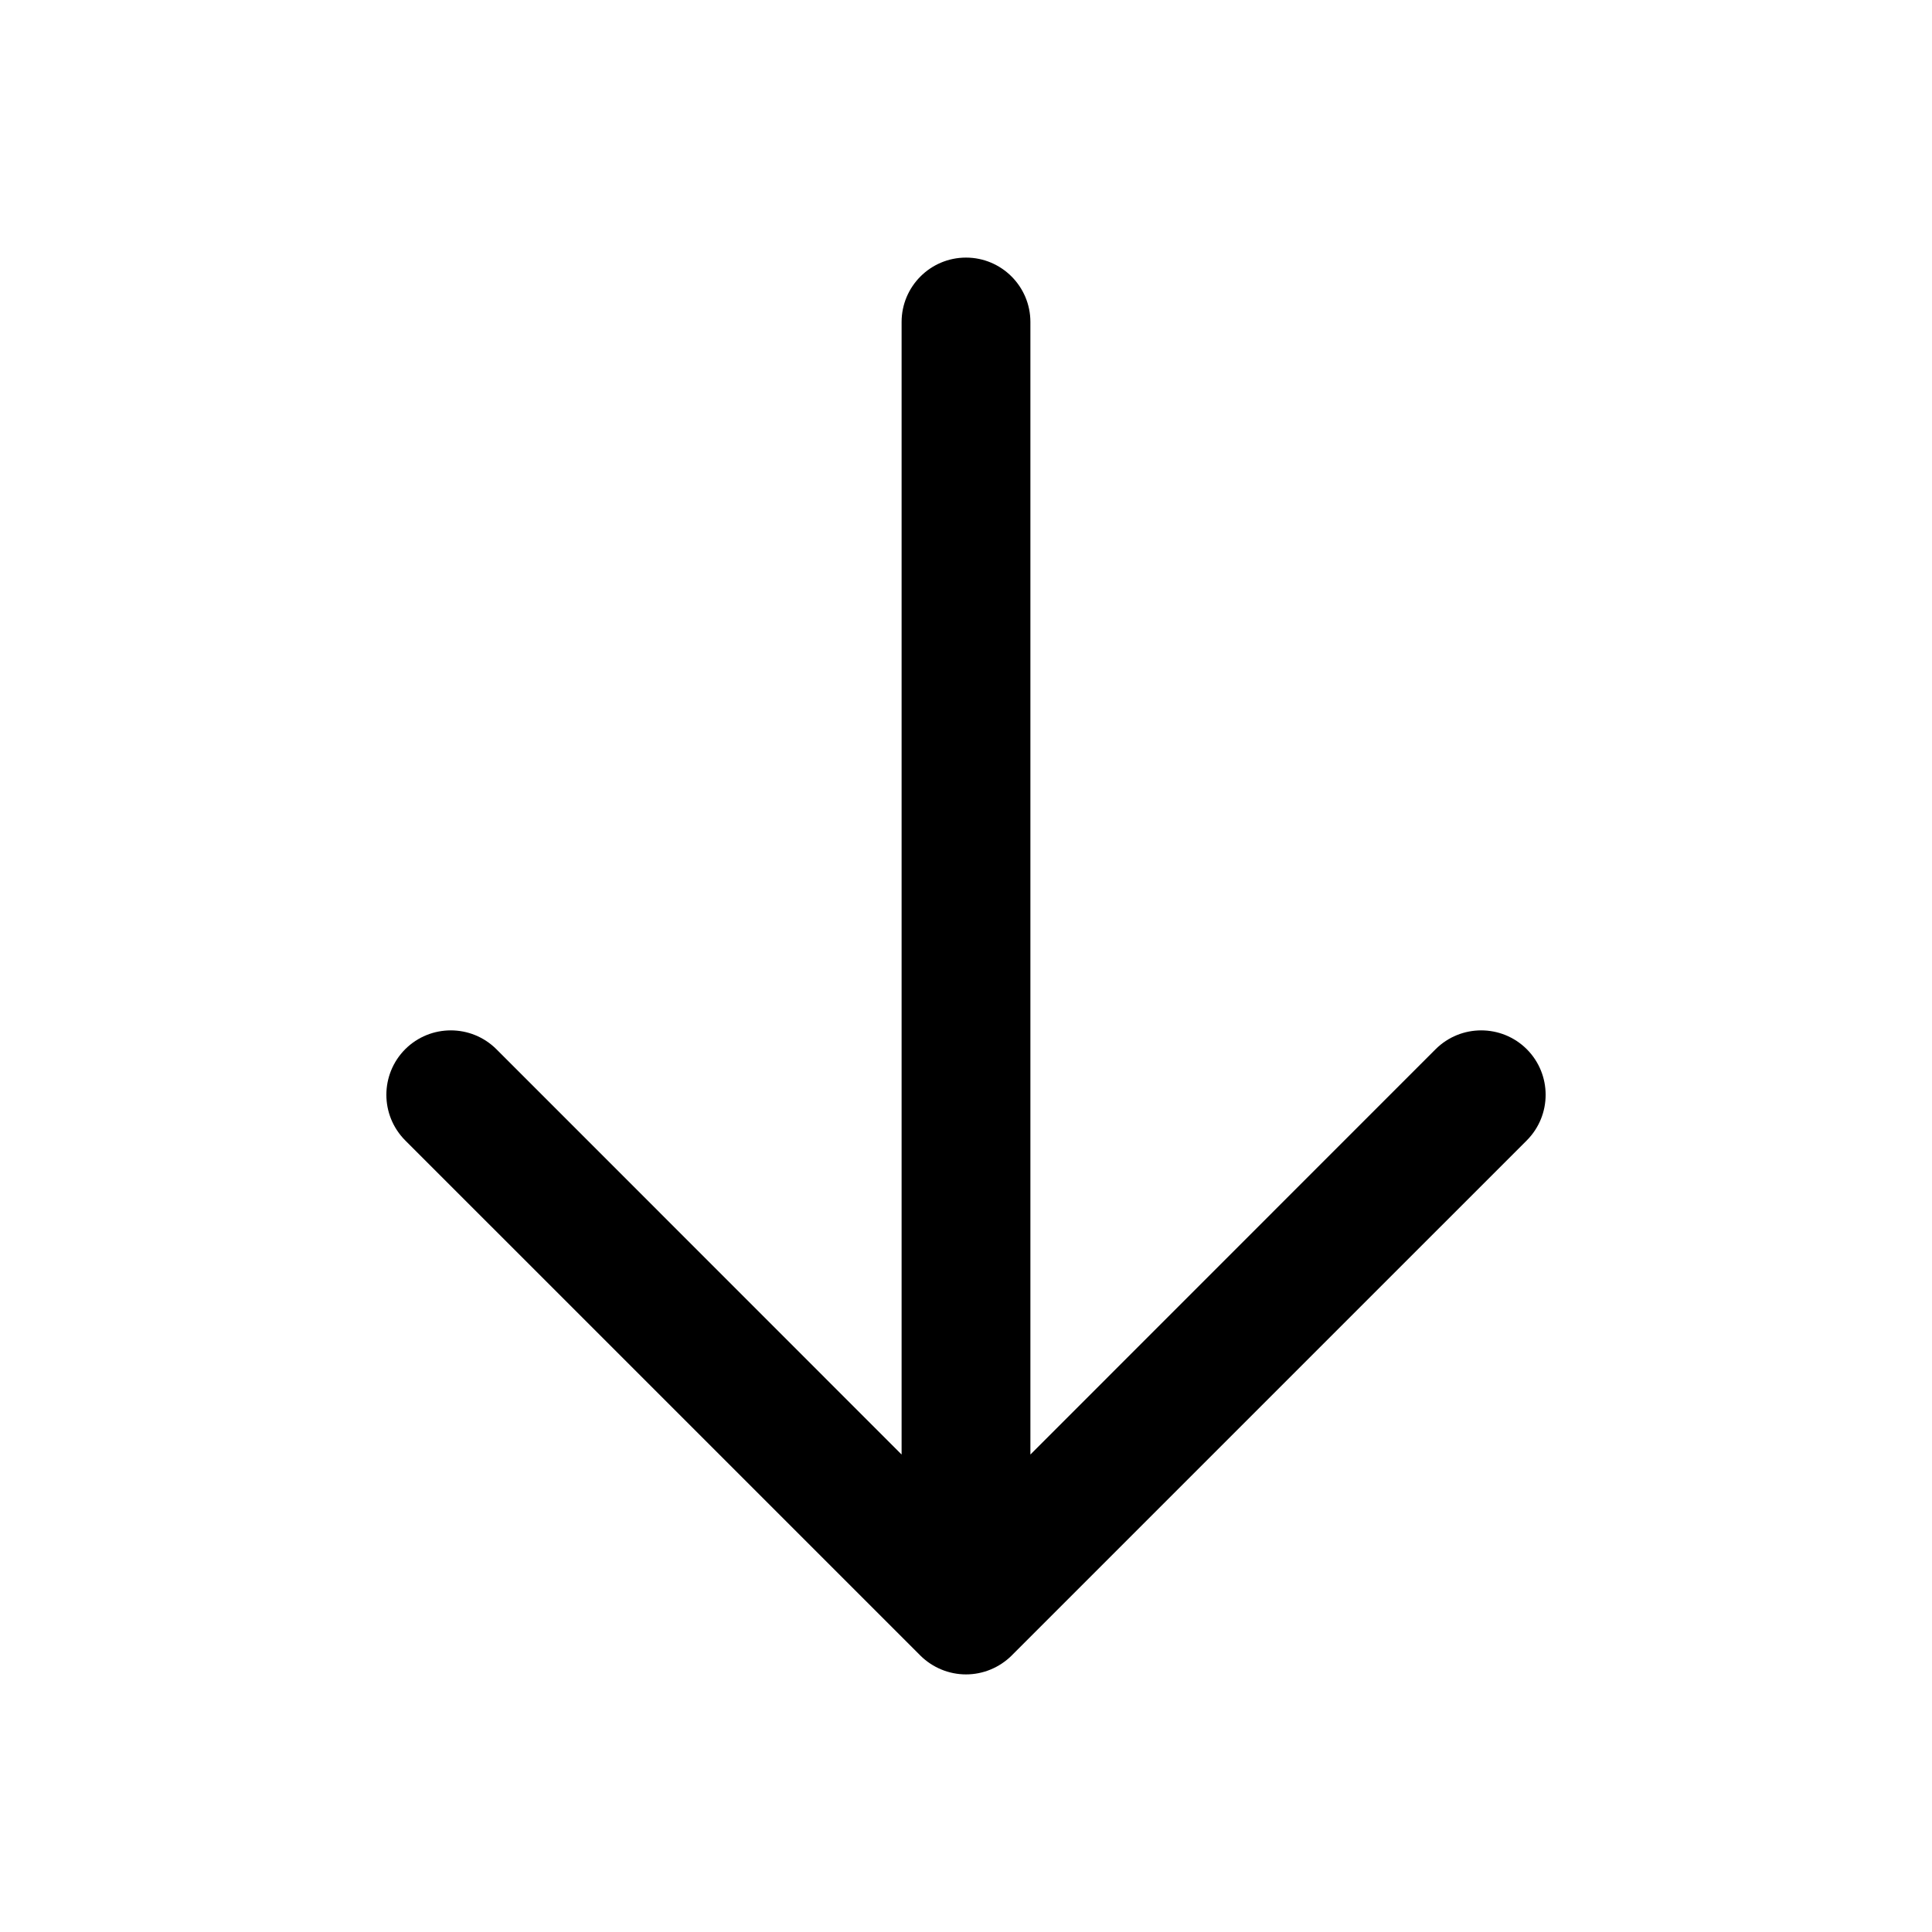
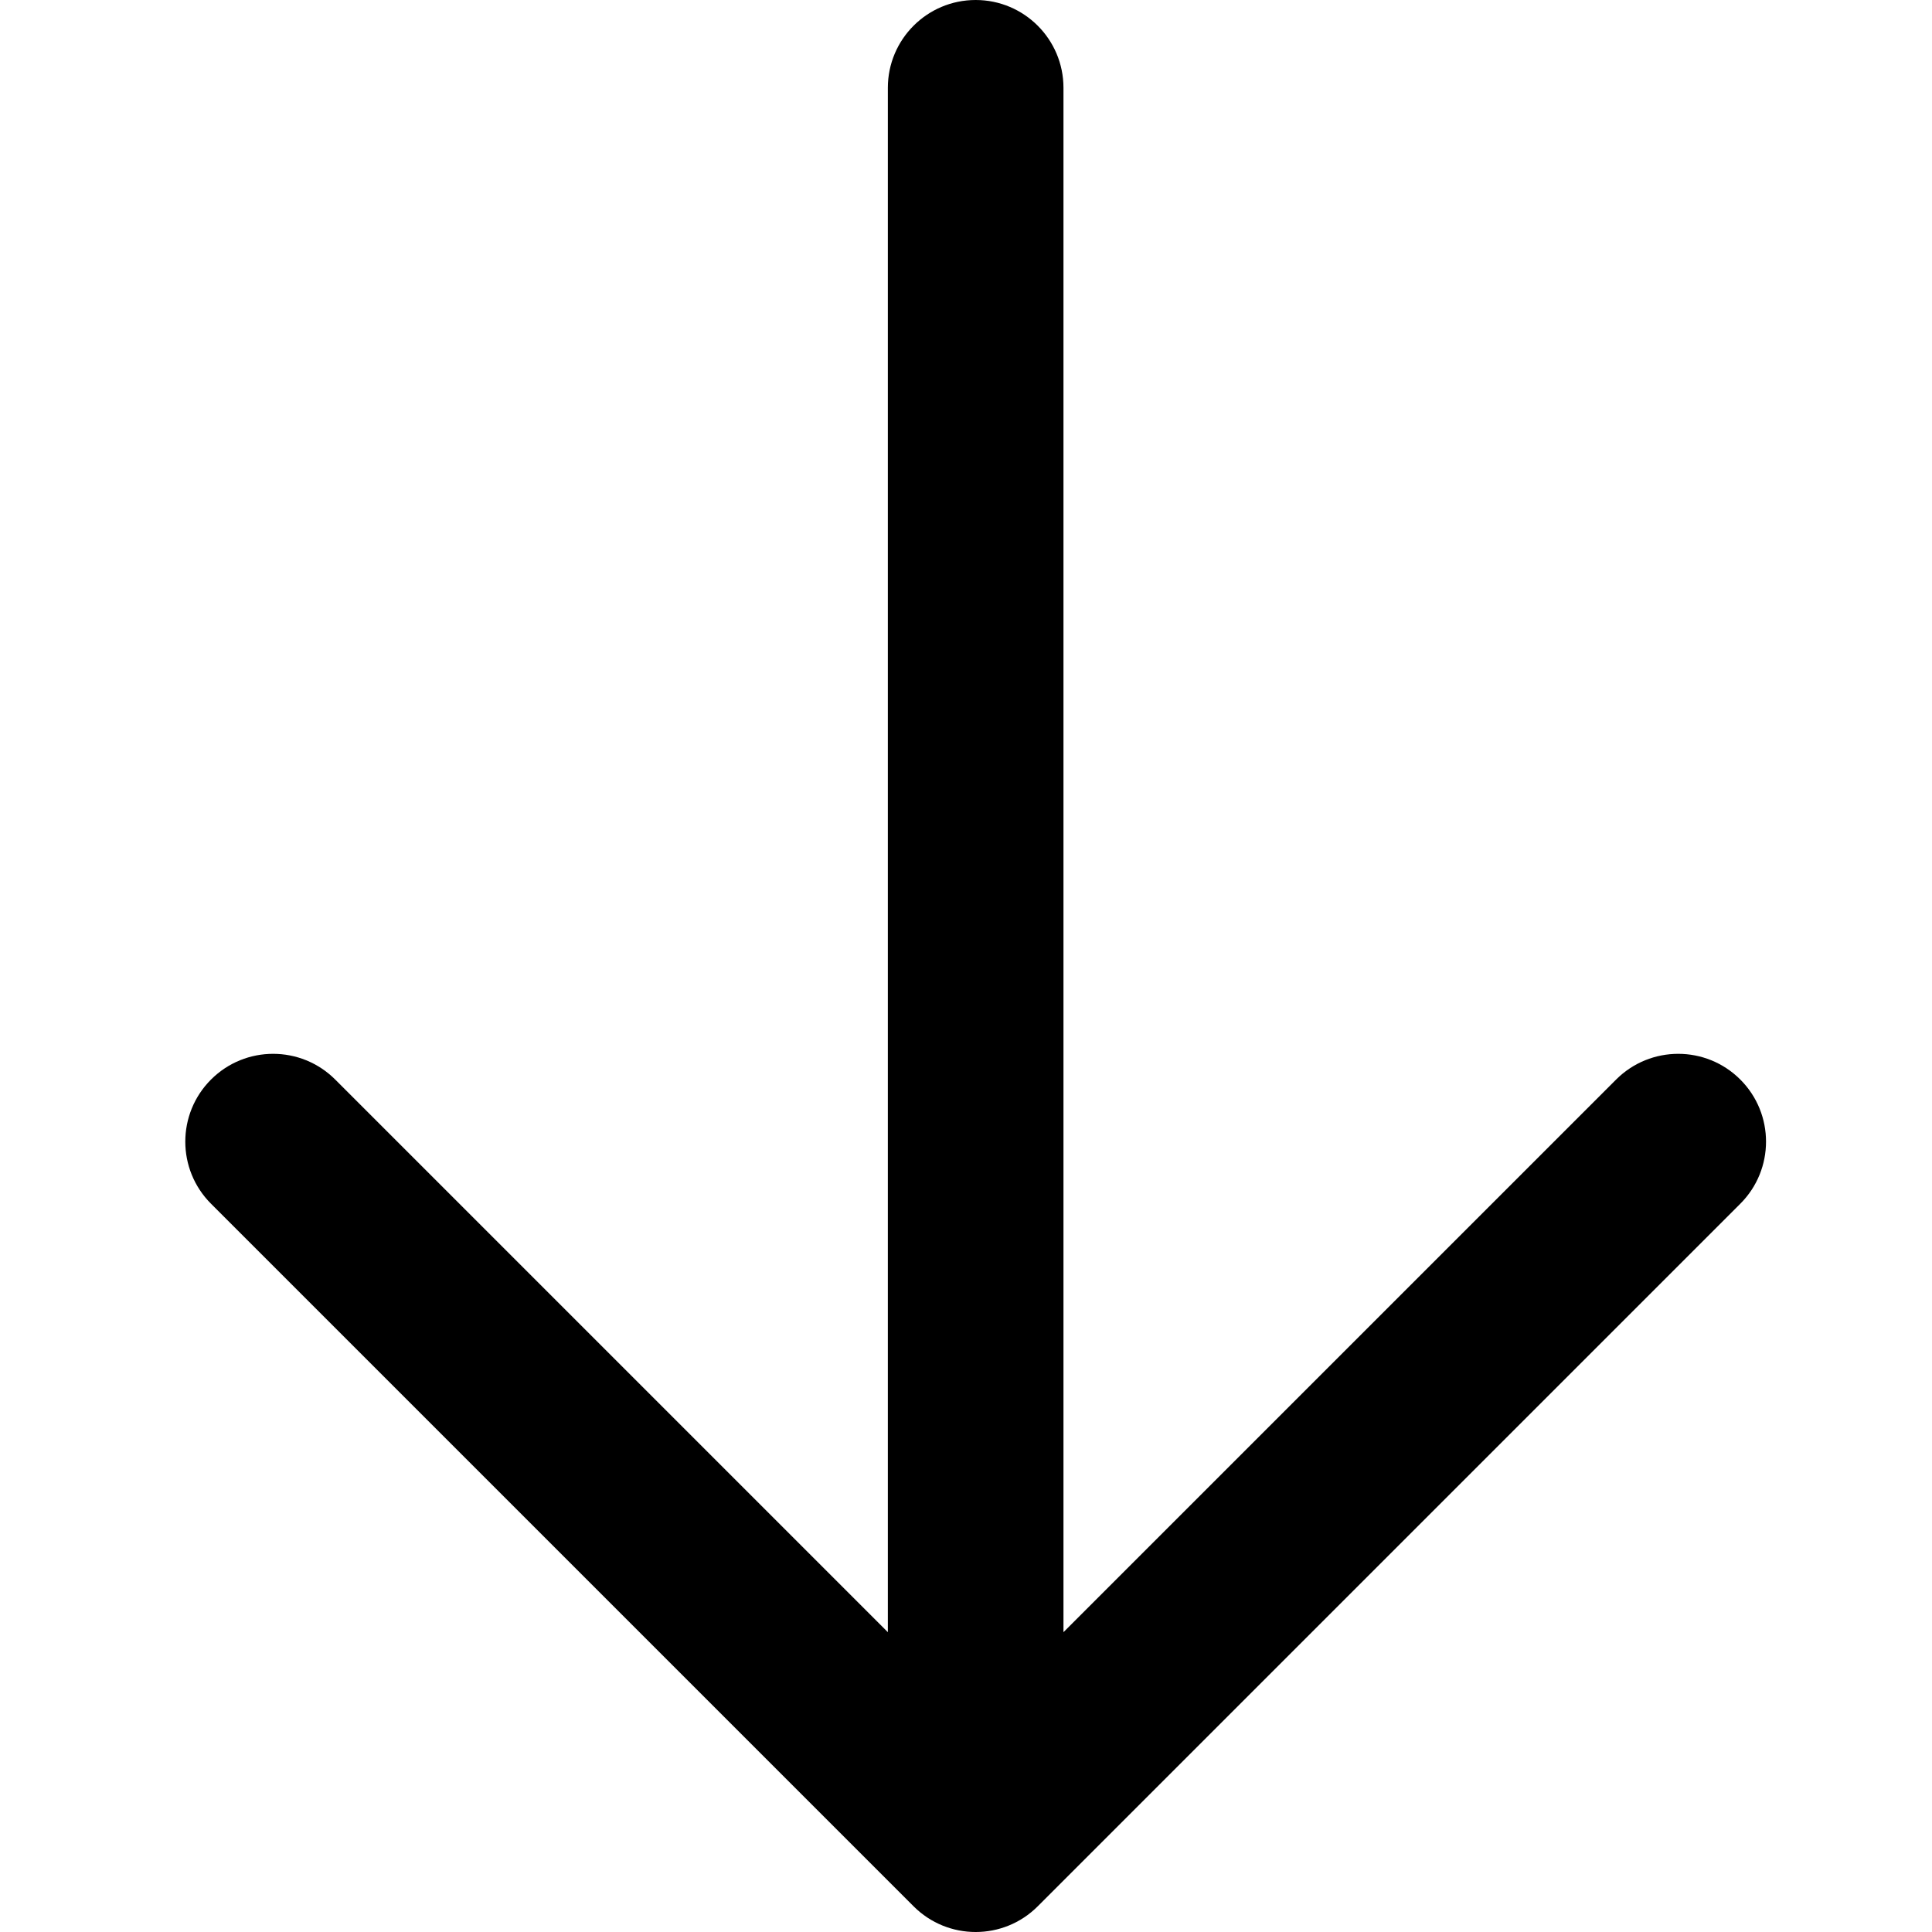
- <svg xmlns="http://www.w3.org/2000/svg" viewBox="0 0 15 15" fill="none">
-   <path fill="currentColor" fill-rule="evenodd" clip-rule="evenodd" d="M7.5 2C7.776 2 8 2.224 8 2.5L8 11.293L11.146 8.146C11.342 7.951 11.658 7.951 11.854 8.146C12.049 8.342 12.049 8.658 11.854 8.854L7.854 12.854C7.76 12.947 7.633 13 7.5 13C7.367 13 7.24 12.947 7.146 12.854L3.146 8.854C2.951 8.658 2.951 8.342 3.146 8.146C3.342 7.951 3.658 7.951 3.854 8.146L7 11.293L7 2.5C7 2.224 7.224 2 7.5 2Z" />
+ <svg xmlns="http://www.w3.org/2000/svg" viewBox="0 0 100 100" fill="none">
+   <path clip-rule="evenodd" fill="currentColor" fill-rule="evenodd" d="M53.714 98.669C51.939 100.444 49.061 100.444 47.286 98.669L10.922 62.305C9.147 60.53 9.147 57.652 10.922 55.877C12.697 54.102 15.575 54.102 17.351 55.877L45.955 84.481L45.955 4.545C45.955 2.035 47.99 -7.87063e-06 50.5 -7.65117e-06C53.011 -7.43171e-06 55.045 2.035 55.045 4.545L55.045 84.481L83.65 55.877C85.425 54.102 88.303 54.102 90.078 55.877C91.853 57.652 91.853 60.53 90.078 62.305L53.714 98.669Z" />
</svg>
